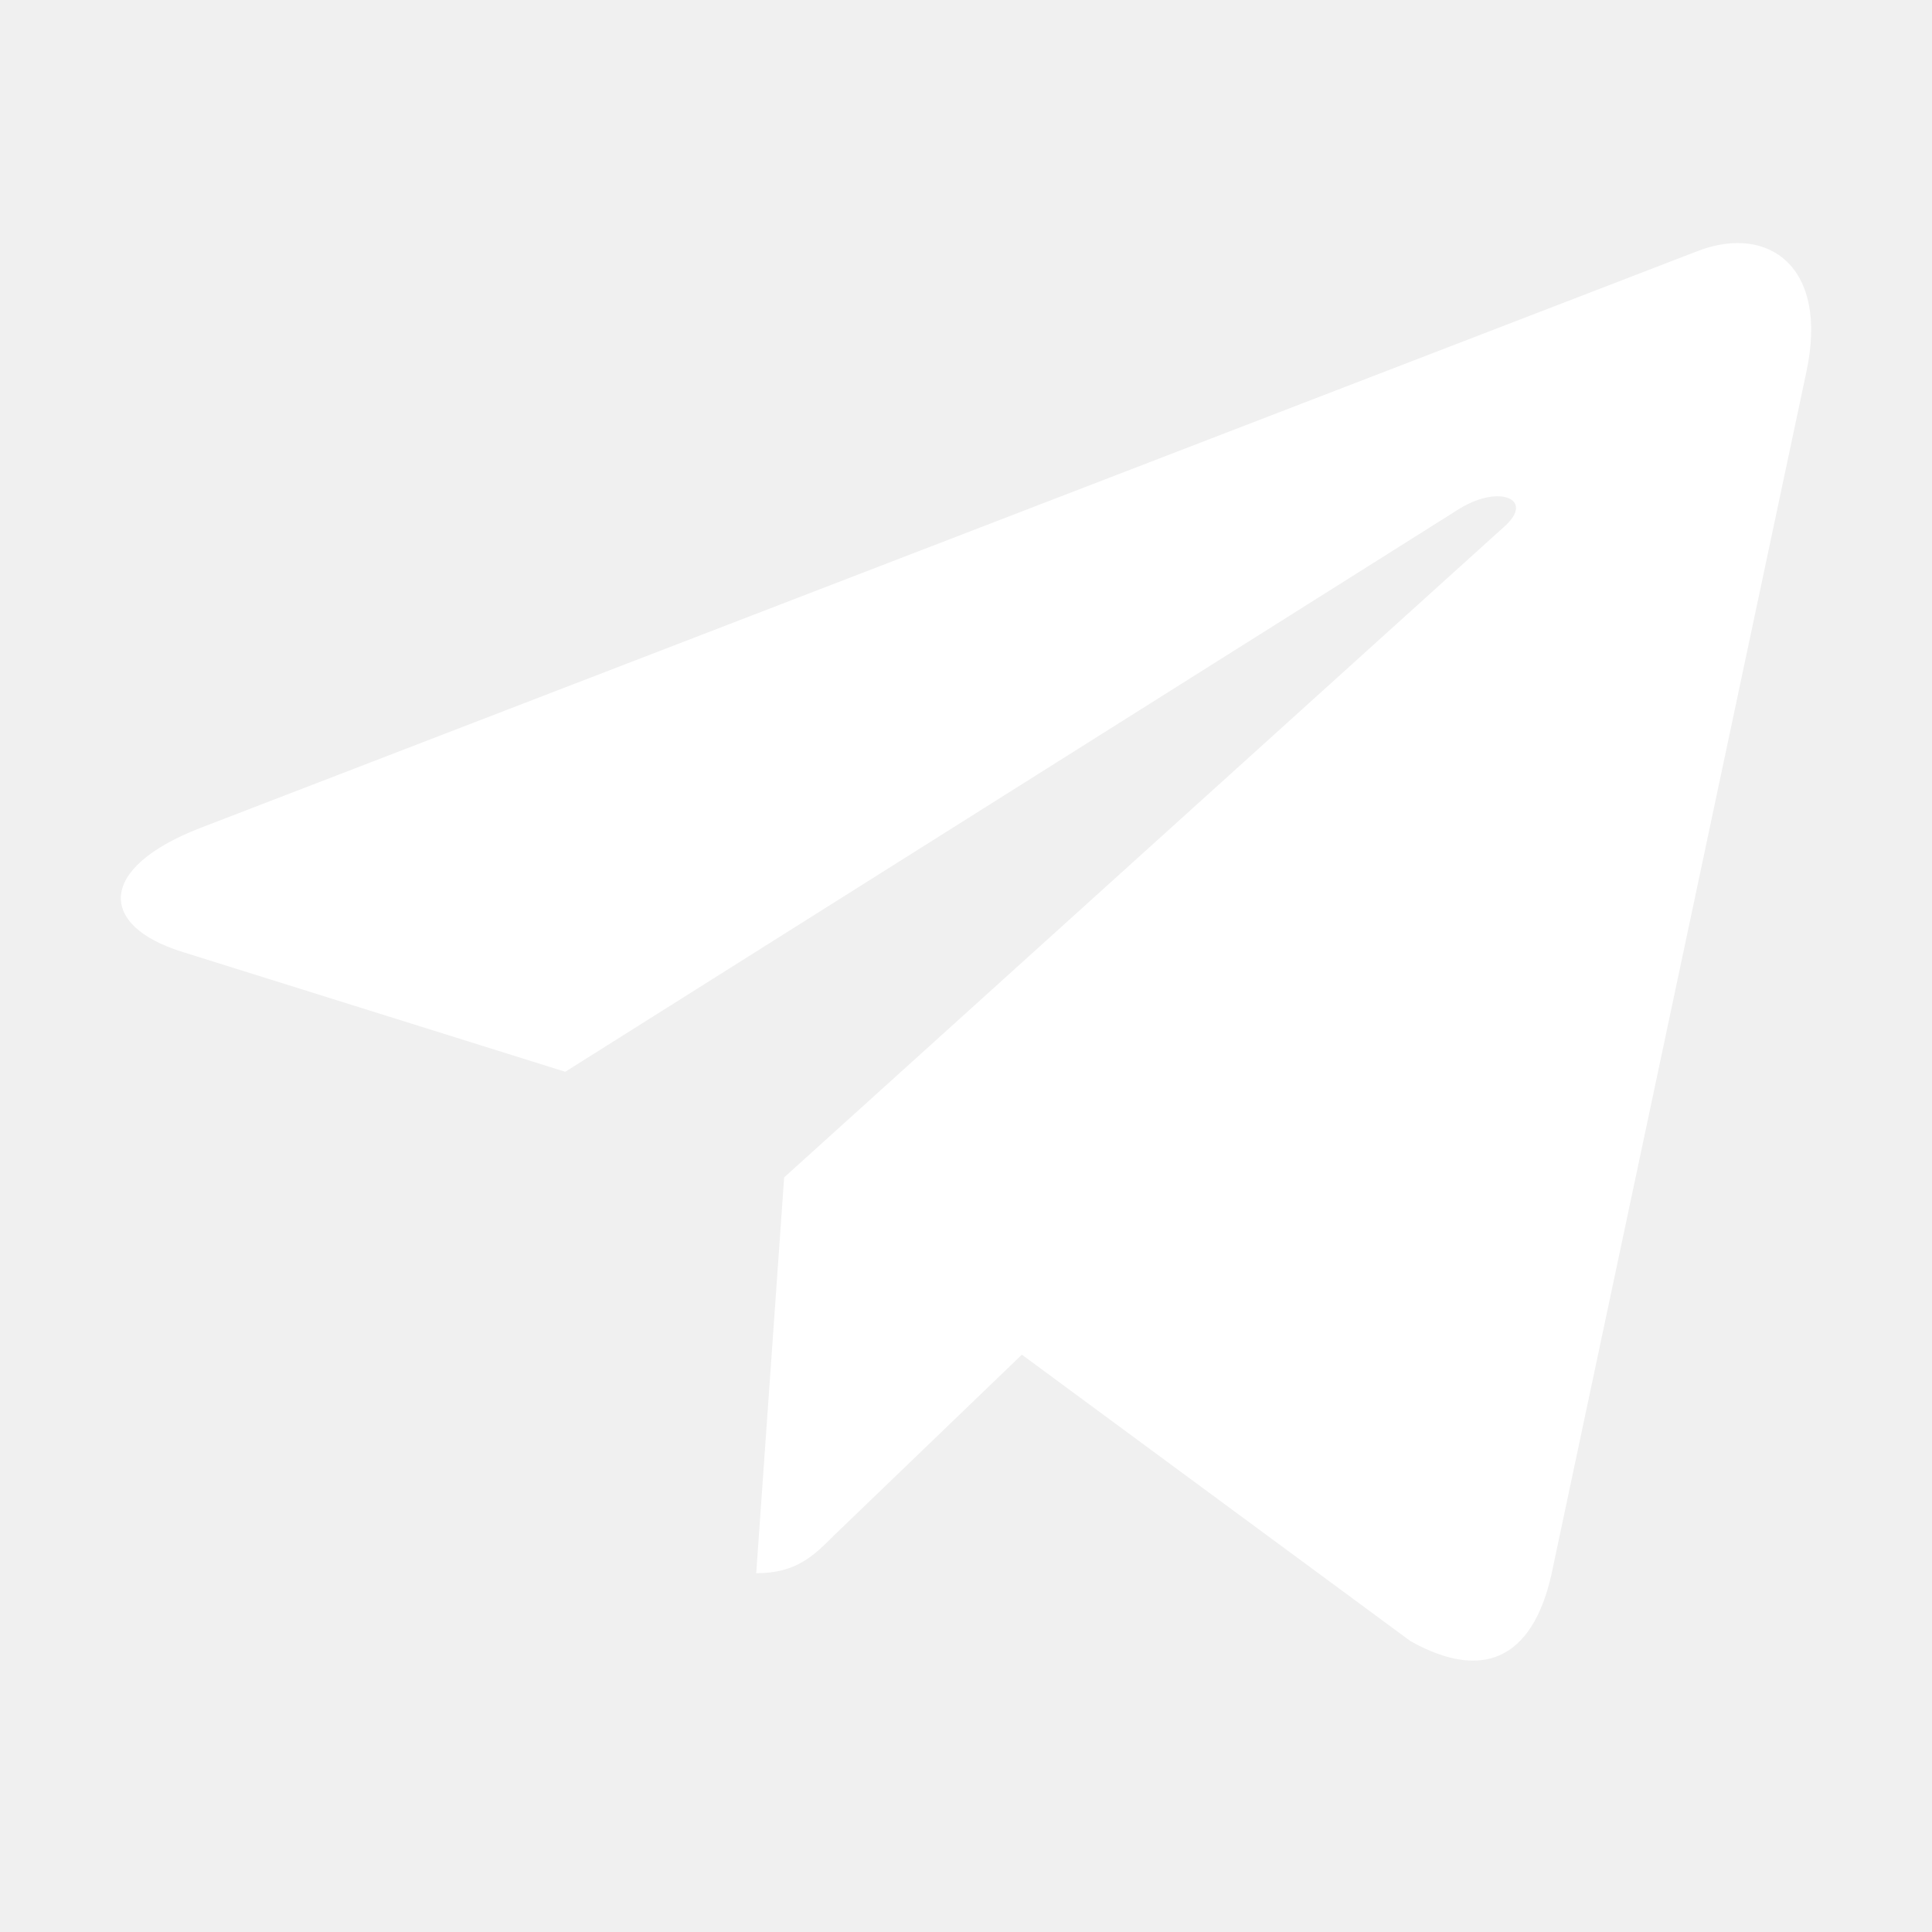
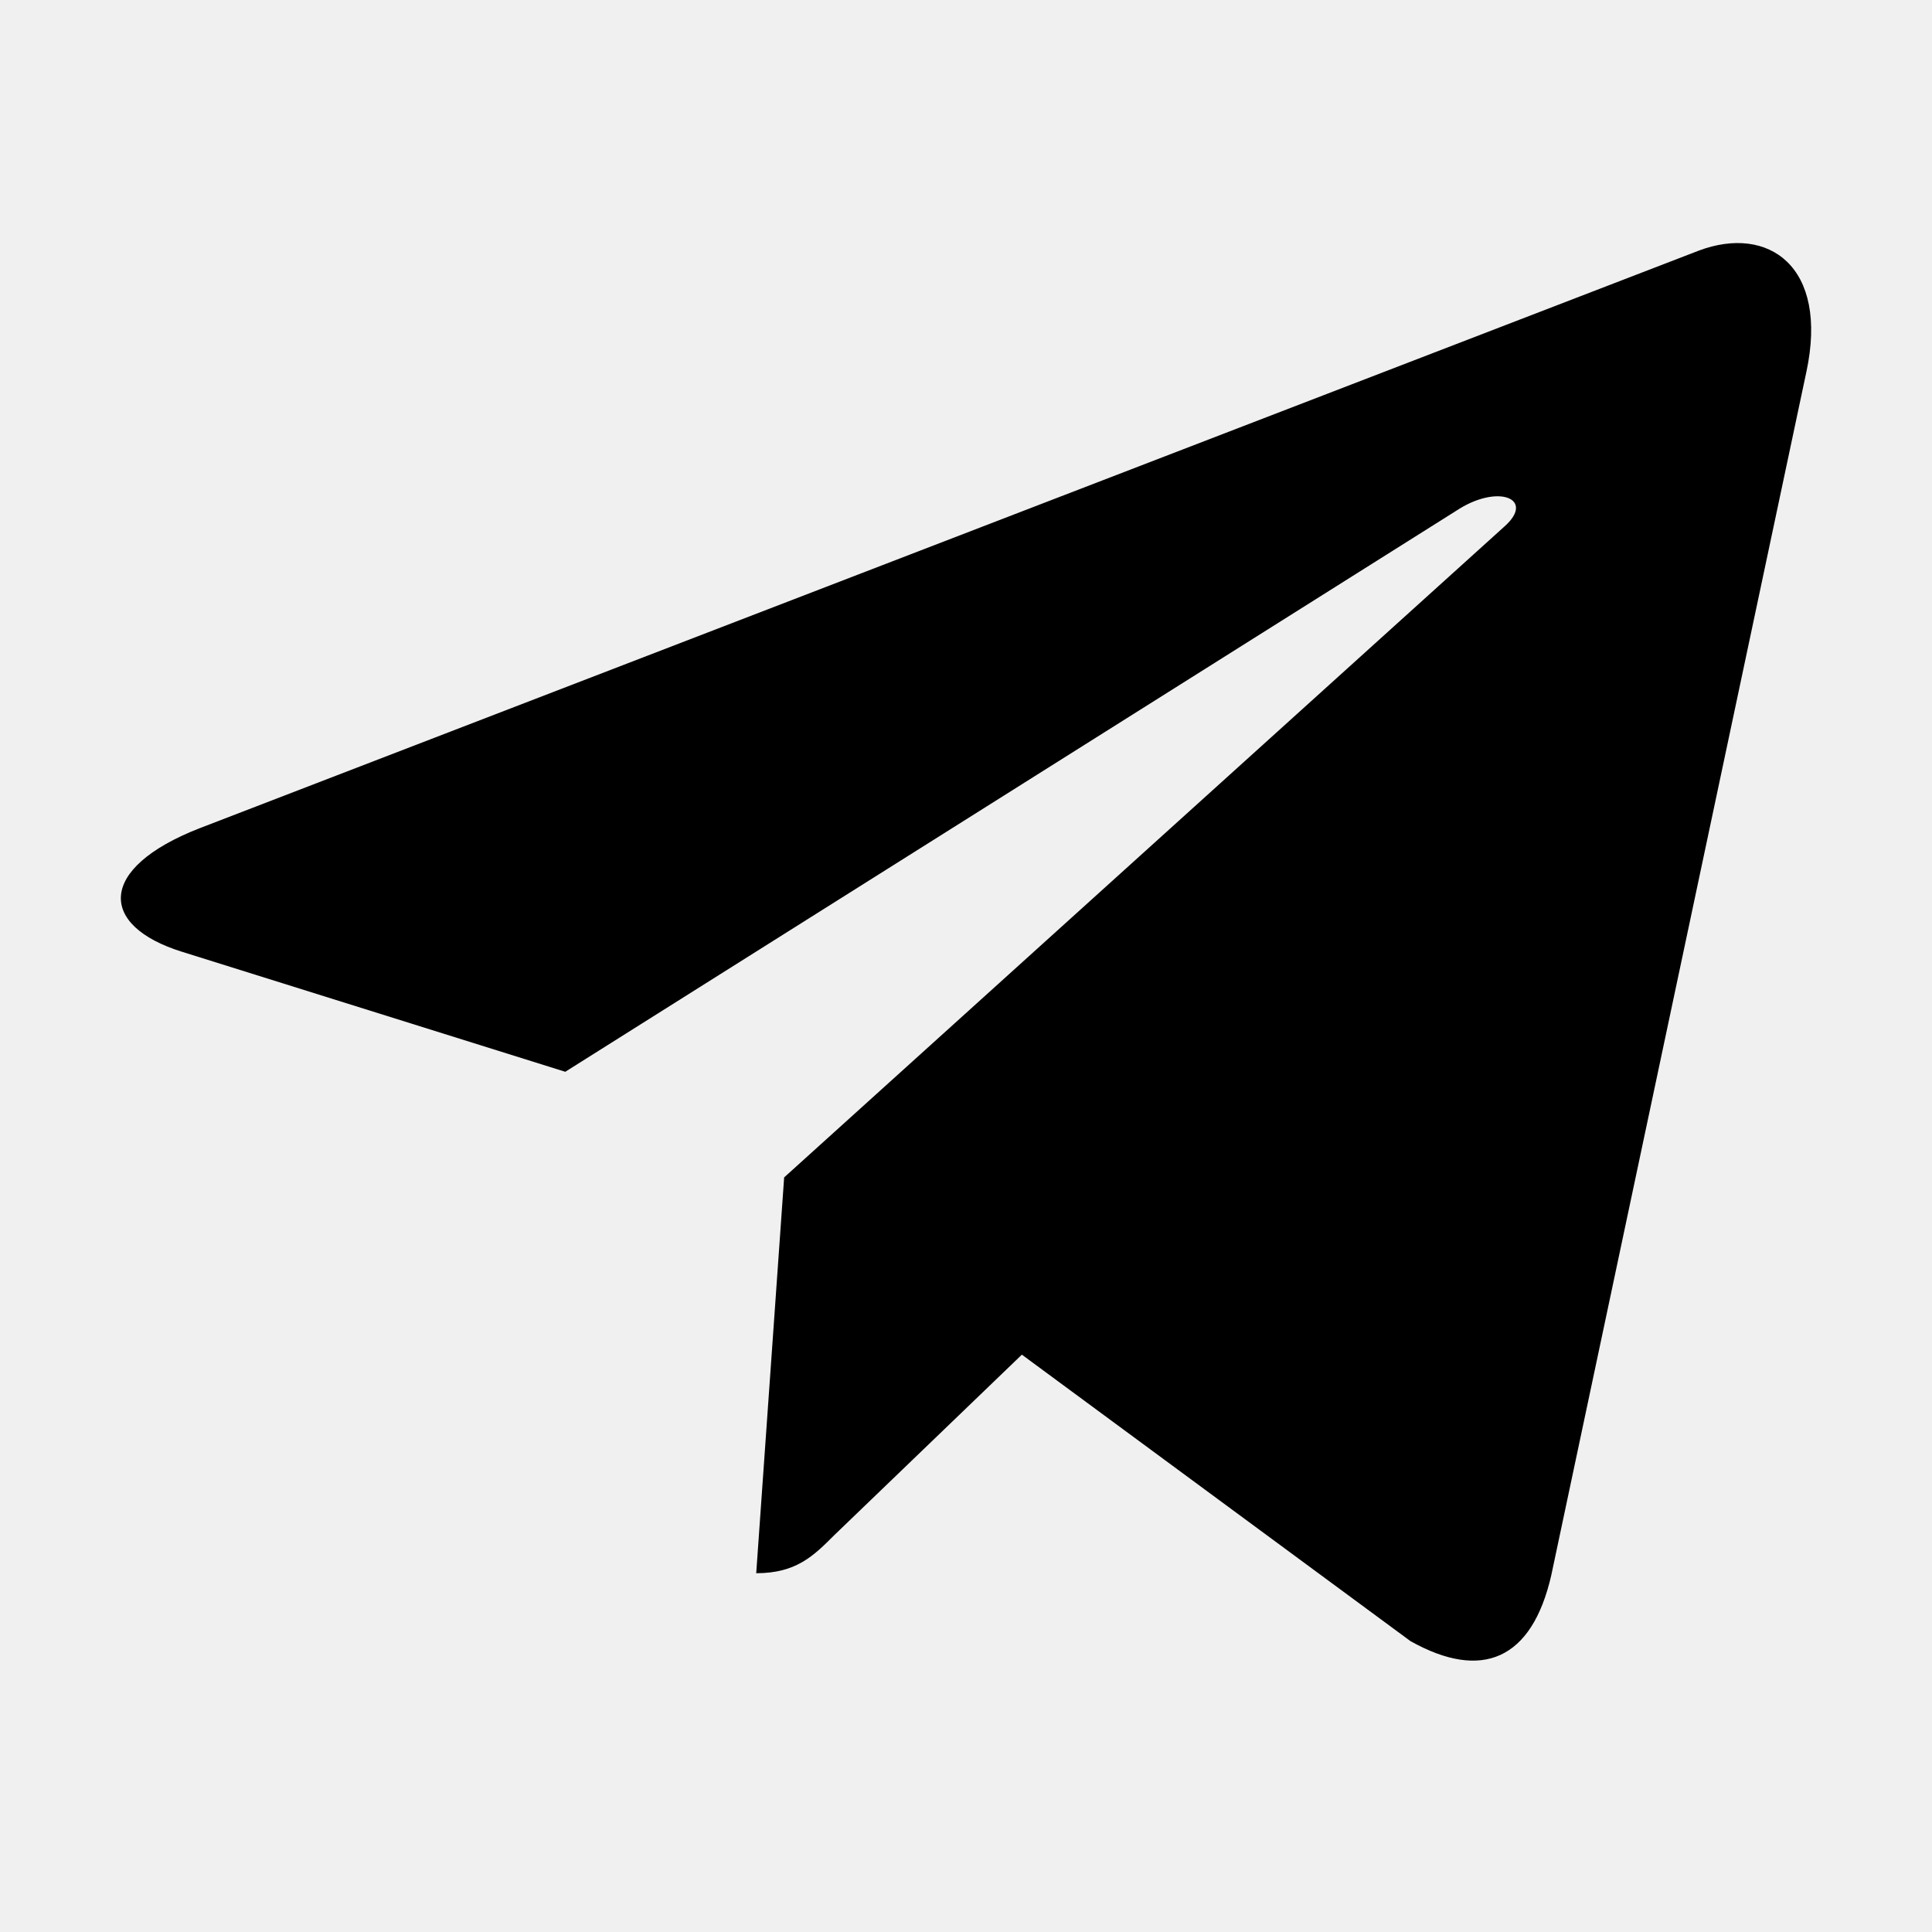
<svg xmlns="http://www.w3.org/2000/svg" width="24" height="24" viewBox="0 0 24 24" fill="none">
-   <path d="M22.439 4.622L19.271 19.566C19.031 20.62 18.408 20.883 17.522 20.387L12.694 16.828L10.364 19.07C10.106 19.328 9.891 19.543 9.394 19.543L9.741 14.626L18.689 6.54C19.079 6.194 18.605 6.001 18.085 6.348L7.022 13.314L2.26 11.823C1.224 11.5 1.205 10.787 2.476 10.29L21.104 3.113C21.966 2.79 22.721 3.305 22.439 4.623V4.622Z" fill="white" />
+   <path d="M22.439 4.622L19.271 19.566C19.031 20.62 18.408 20.883 17.522 20.387L12.694 16.828L10.364 19.07C10.106 19.328 9.891 19.543 9.394 19.543L9.741 14.626L18.689 6.54C19.079 6.194 18.605 6.001 18.085 6.348L7.022 13.314L2.26 11.823C1.224 11.5 1.205 10.787 2.476 10.29L21.104 3.113C21.966 2.79 22.721 3.305 22.439 4.623V4.622Z" fill="#000" />
</svg>
